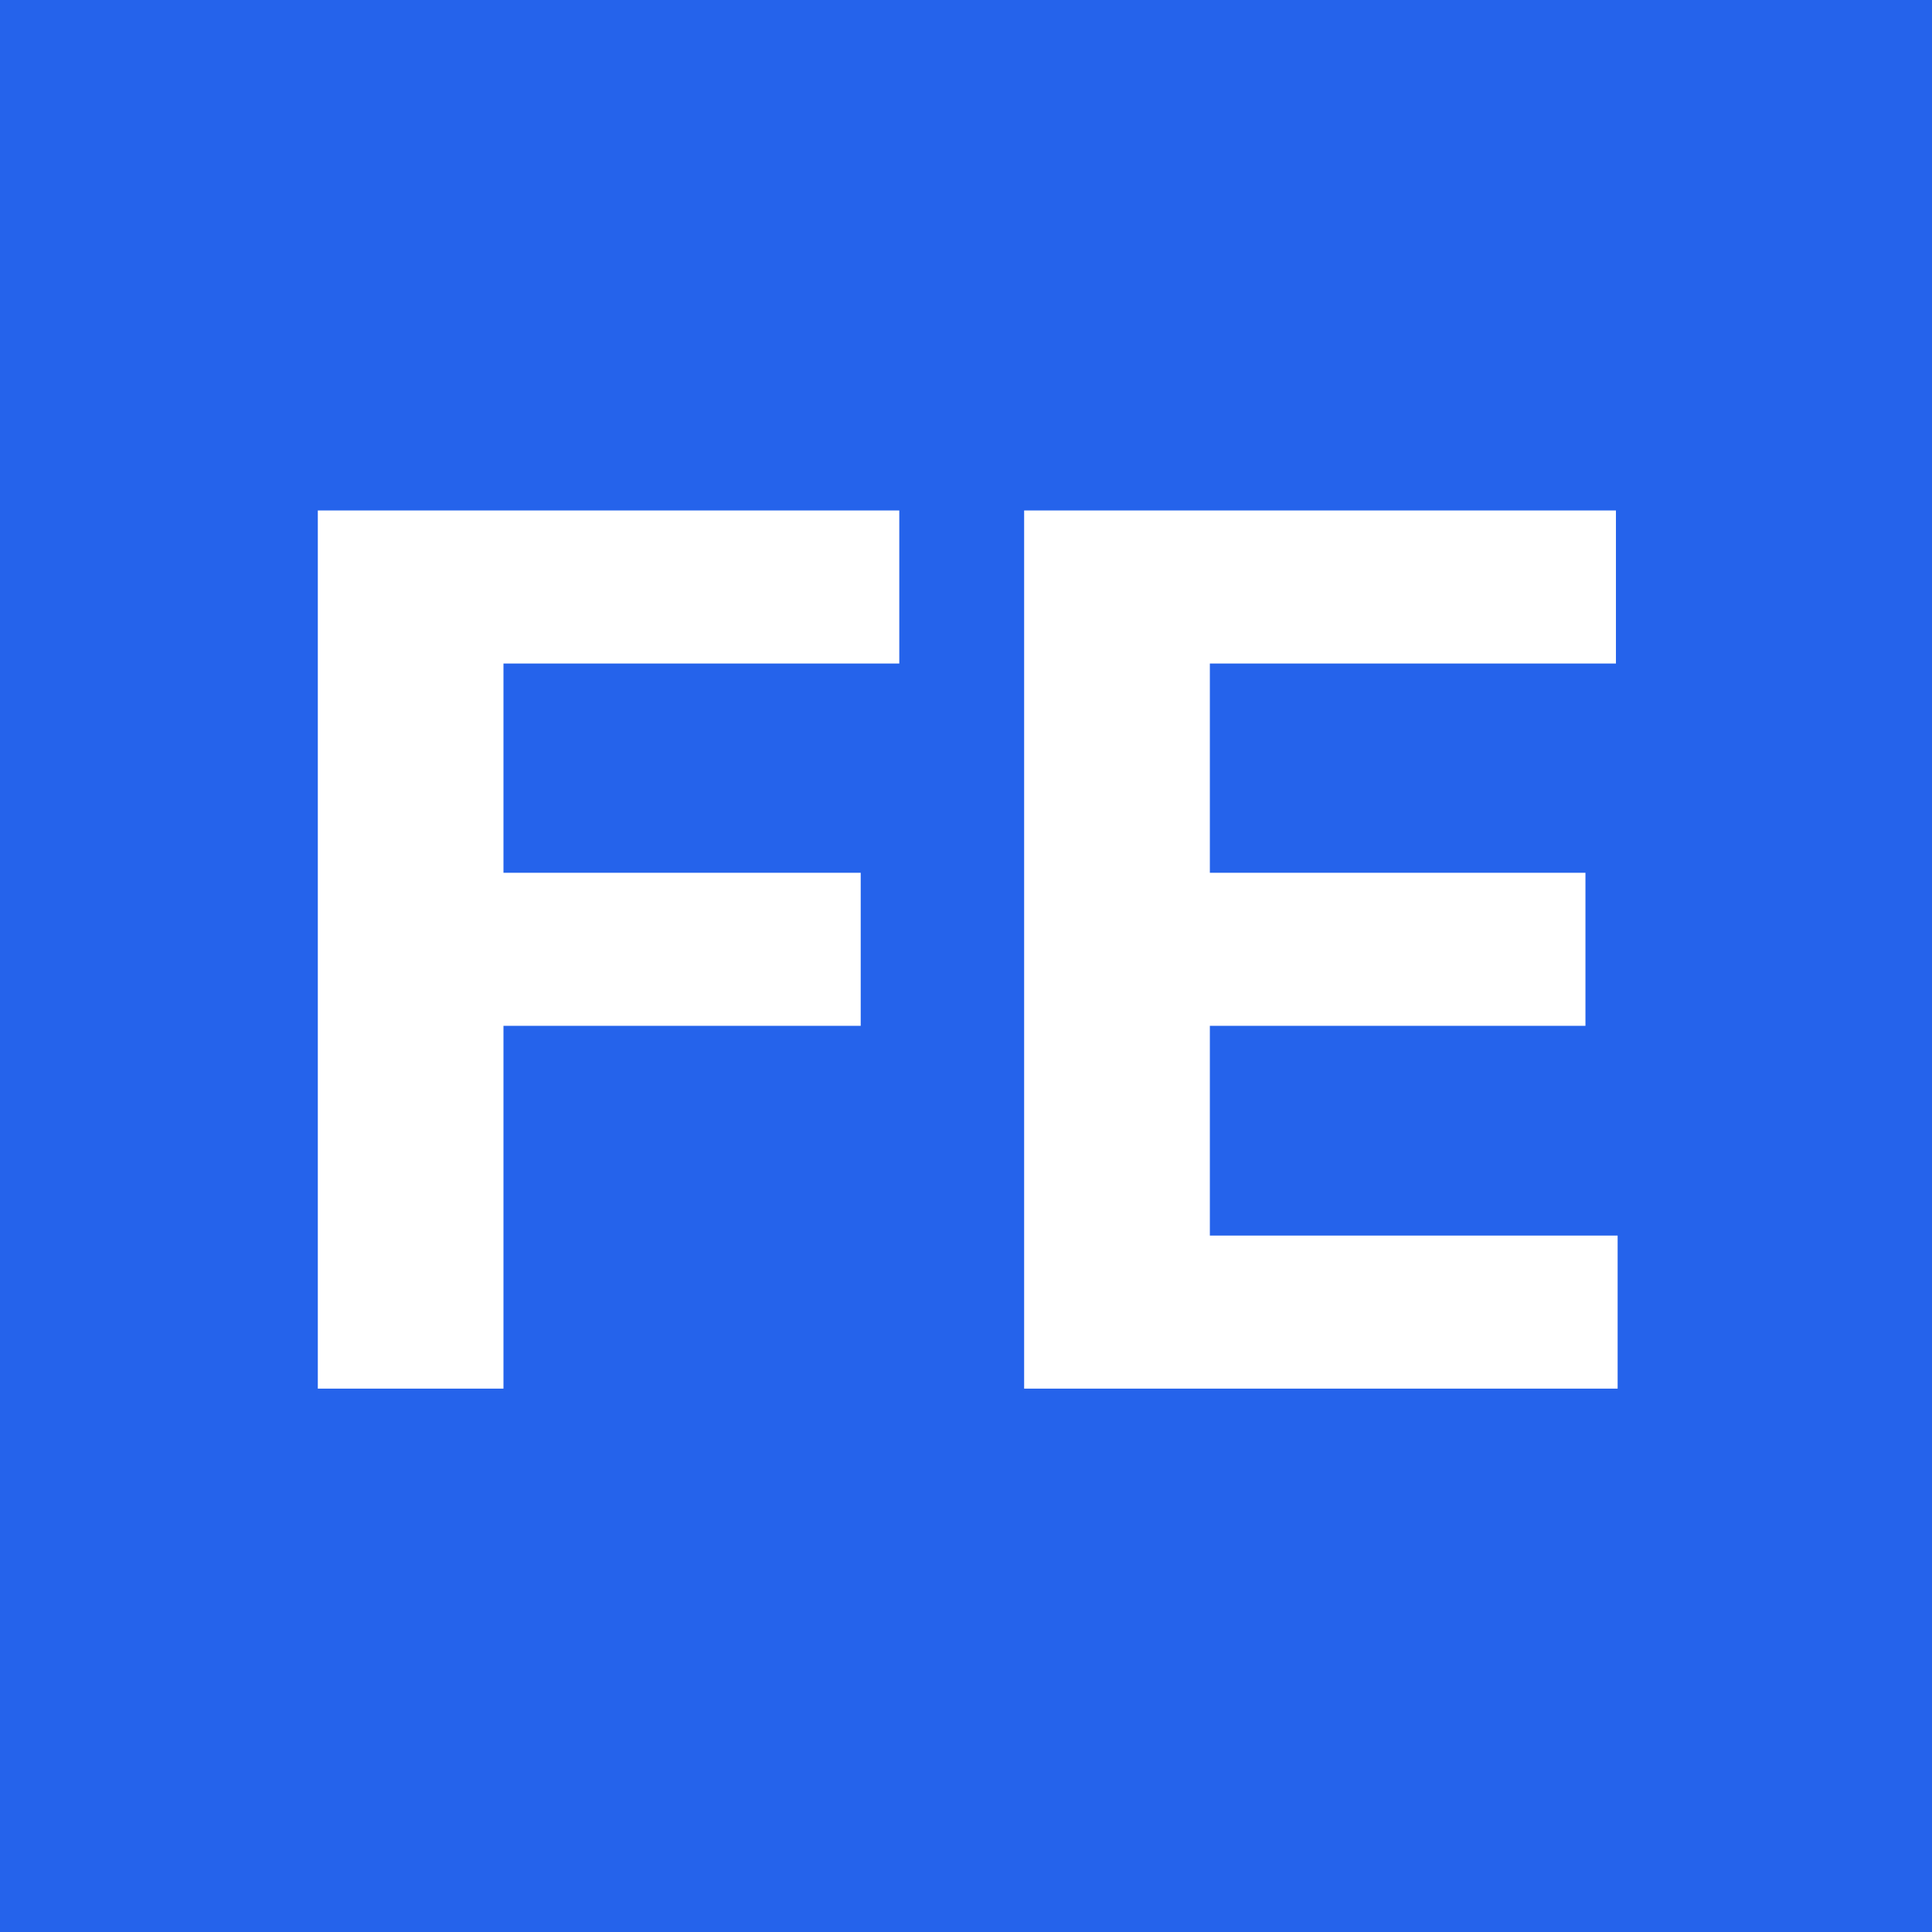
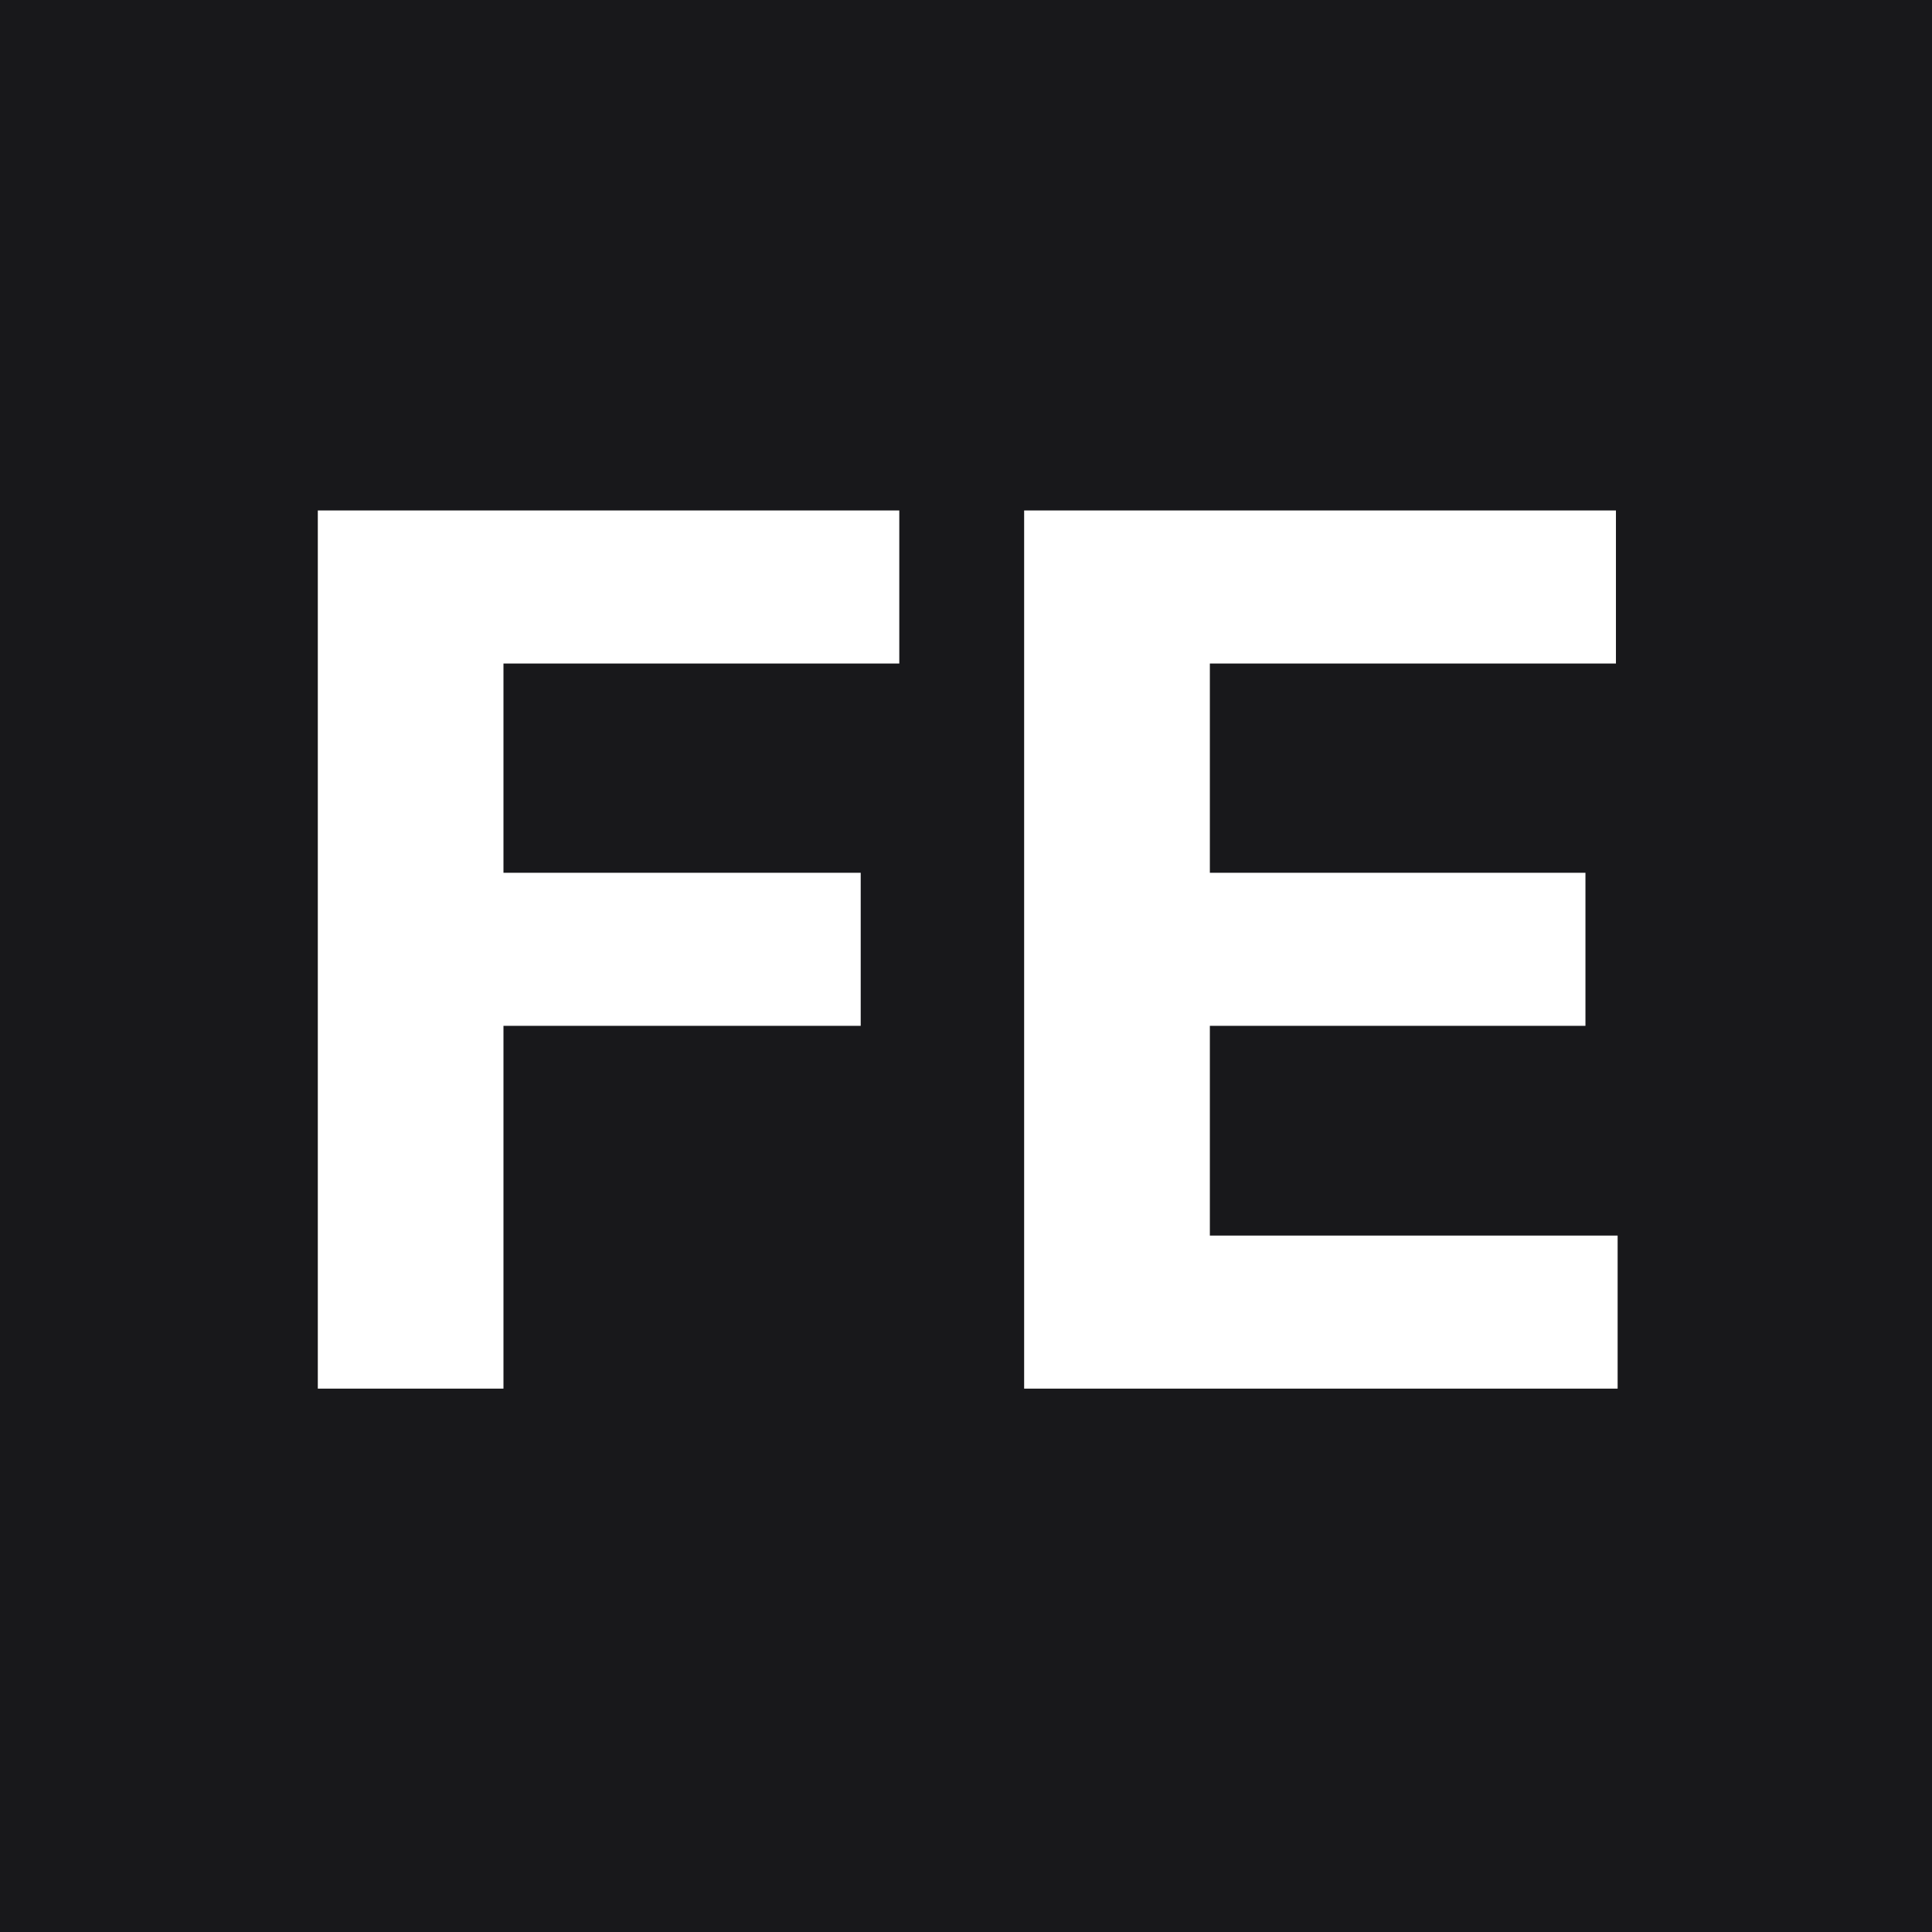
<svg xmlns="http://www.w3.org/2000/svg" width="32" height="32" viewBox="0 0 32 32" fill="none">
-   <rect width="32" height="32" fill="#2563EB" />
+   <rect width="32" height="32" fill="#18181b" />
  <path d="M5.264 23V8.455H14.895V10.99H8.339V14.456H14.256V16.991H8.339V23H5.264ZM16.963 23V8.455H26.765V10.99H20.039V14.456H26.26V16.991H20.039V20.465H26.793V23H16.963Z" fill="white" />
</svg>
